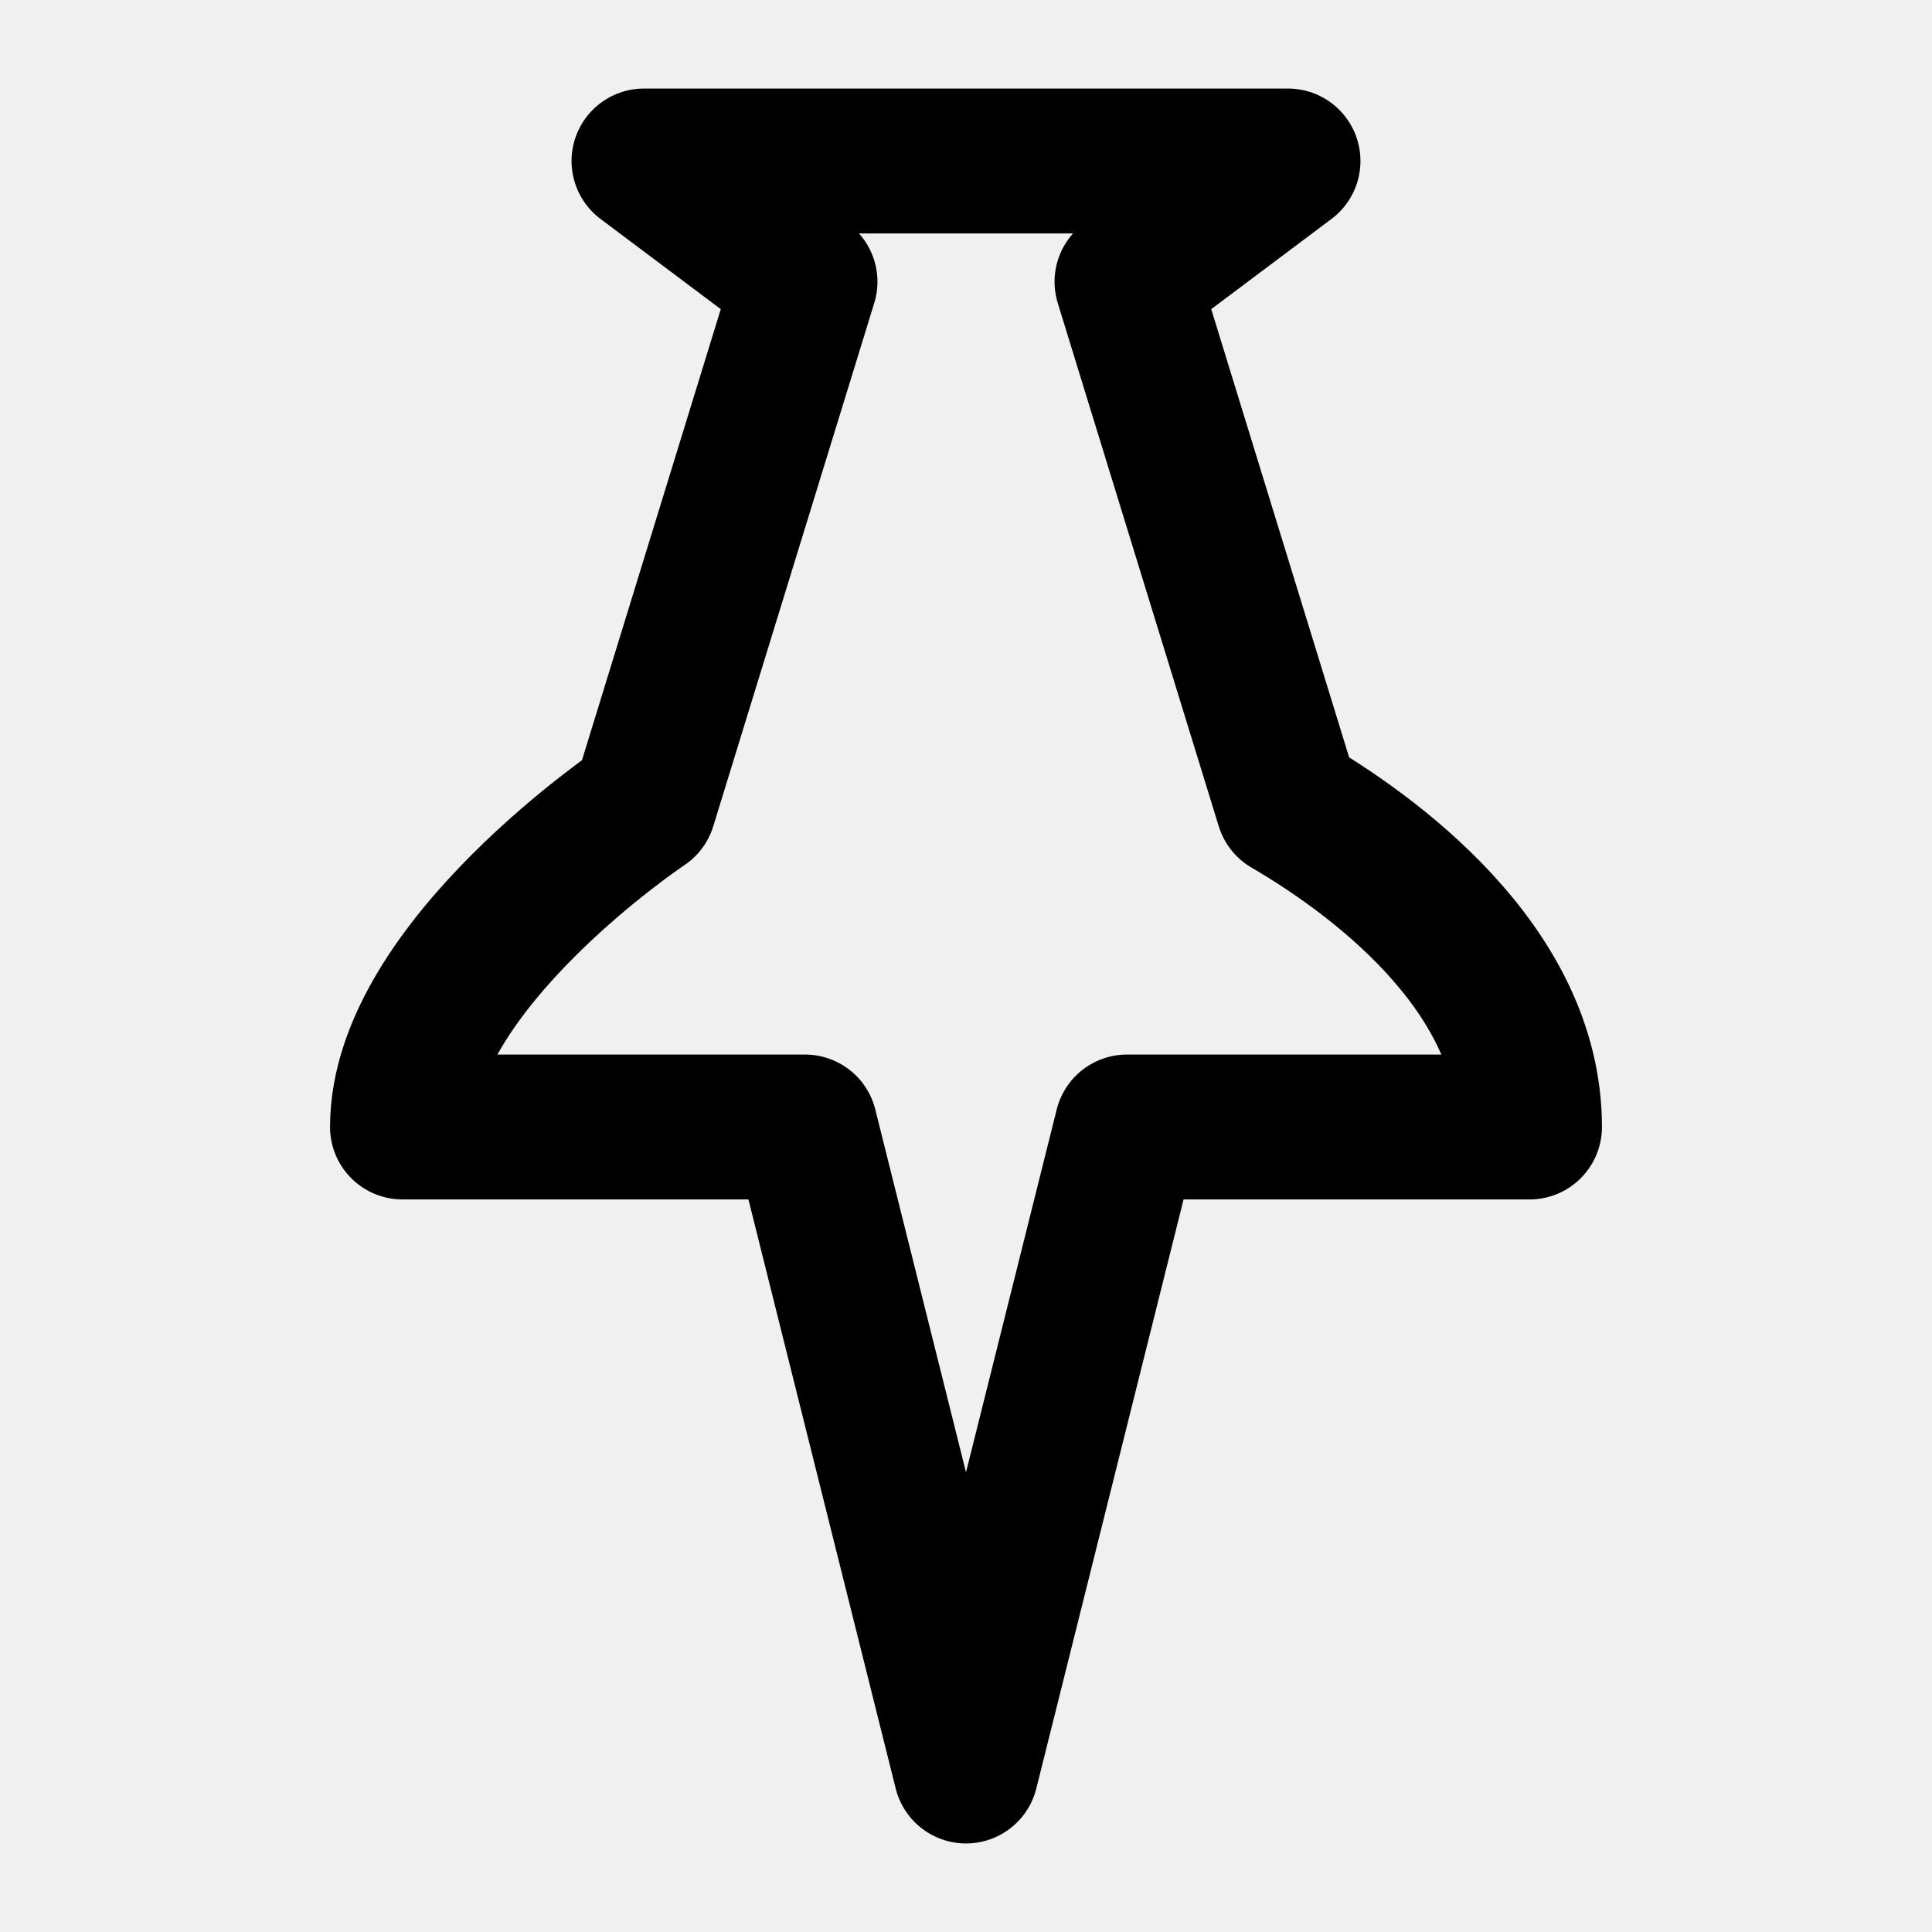
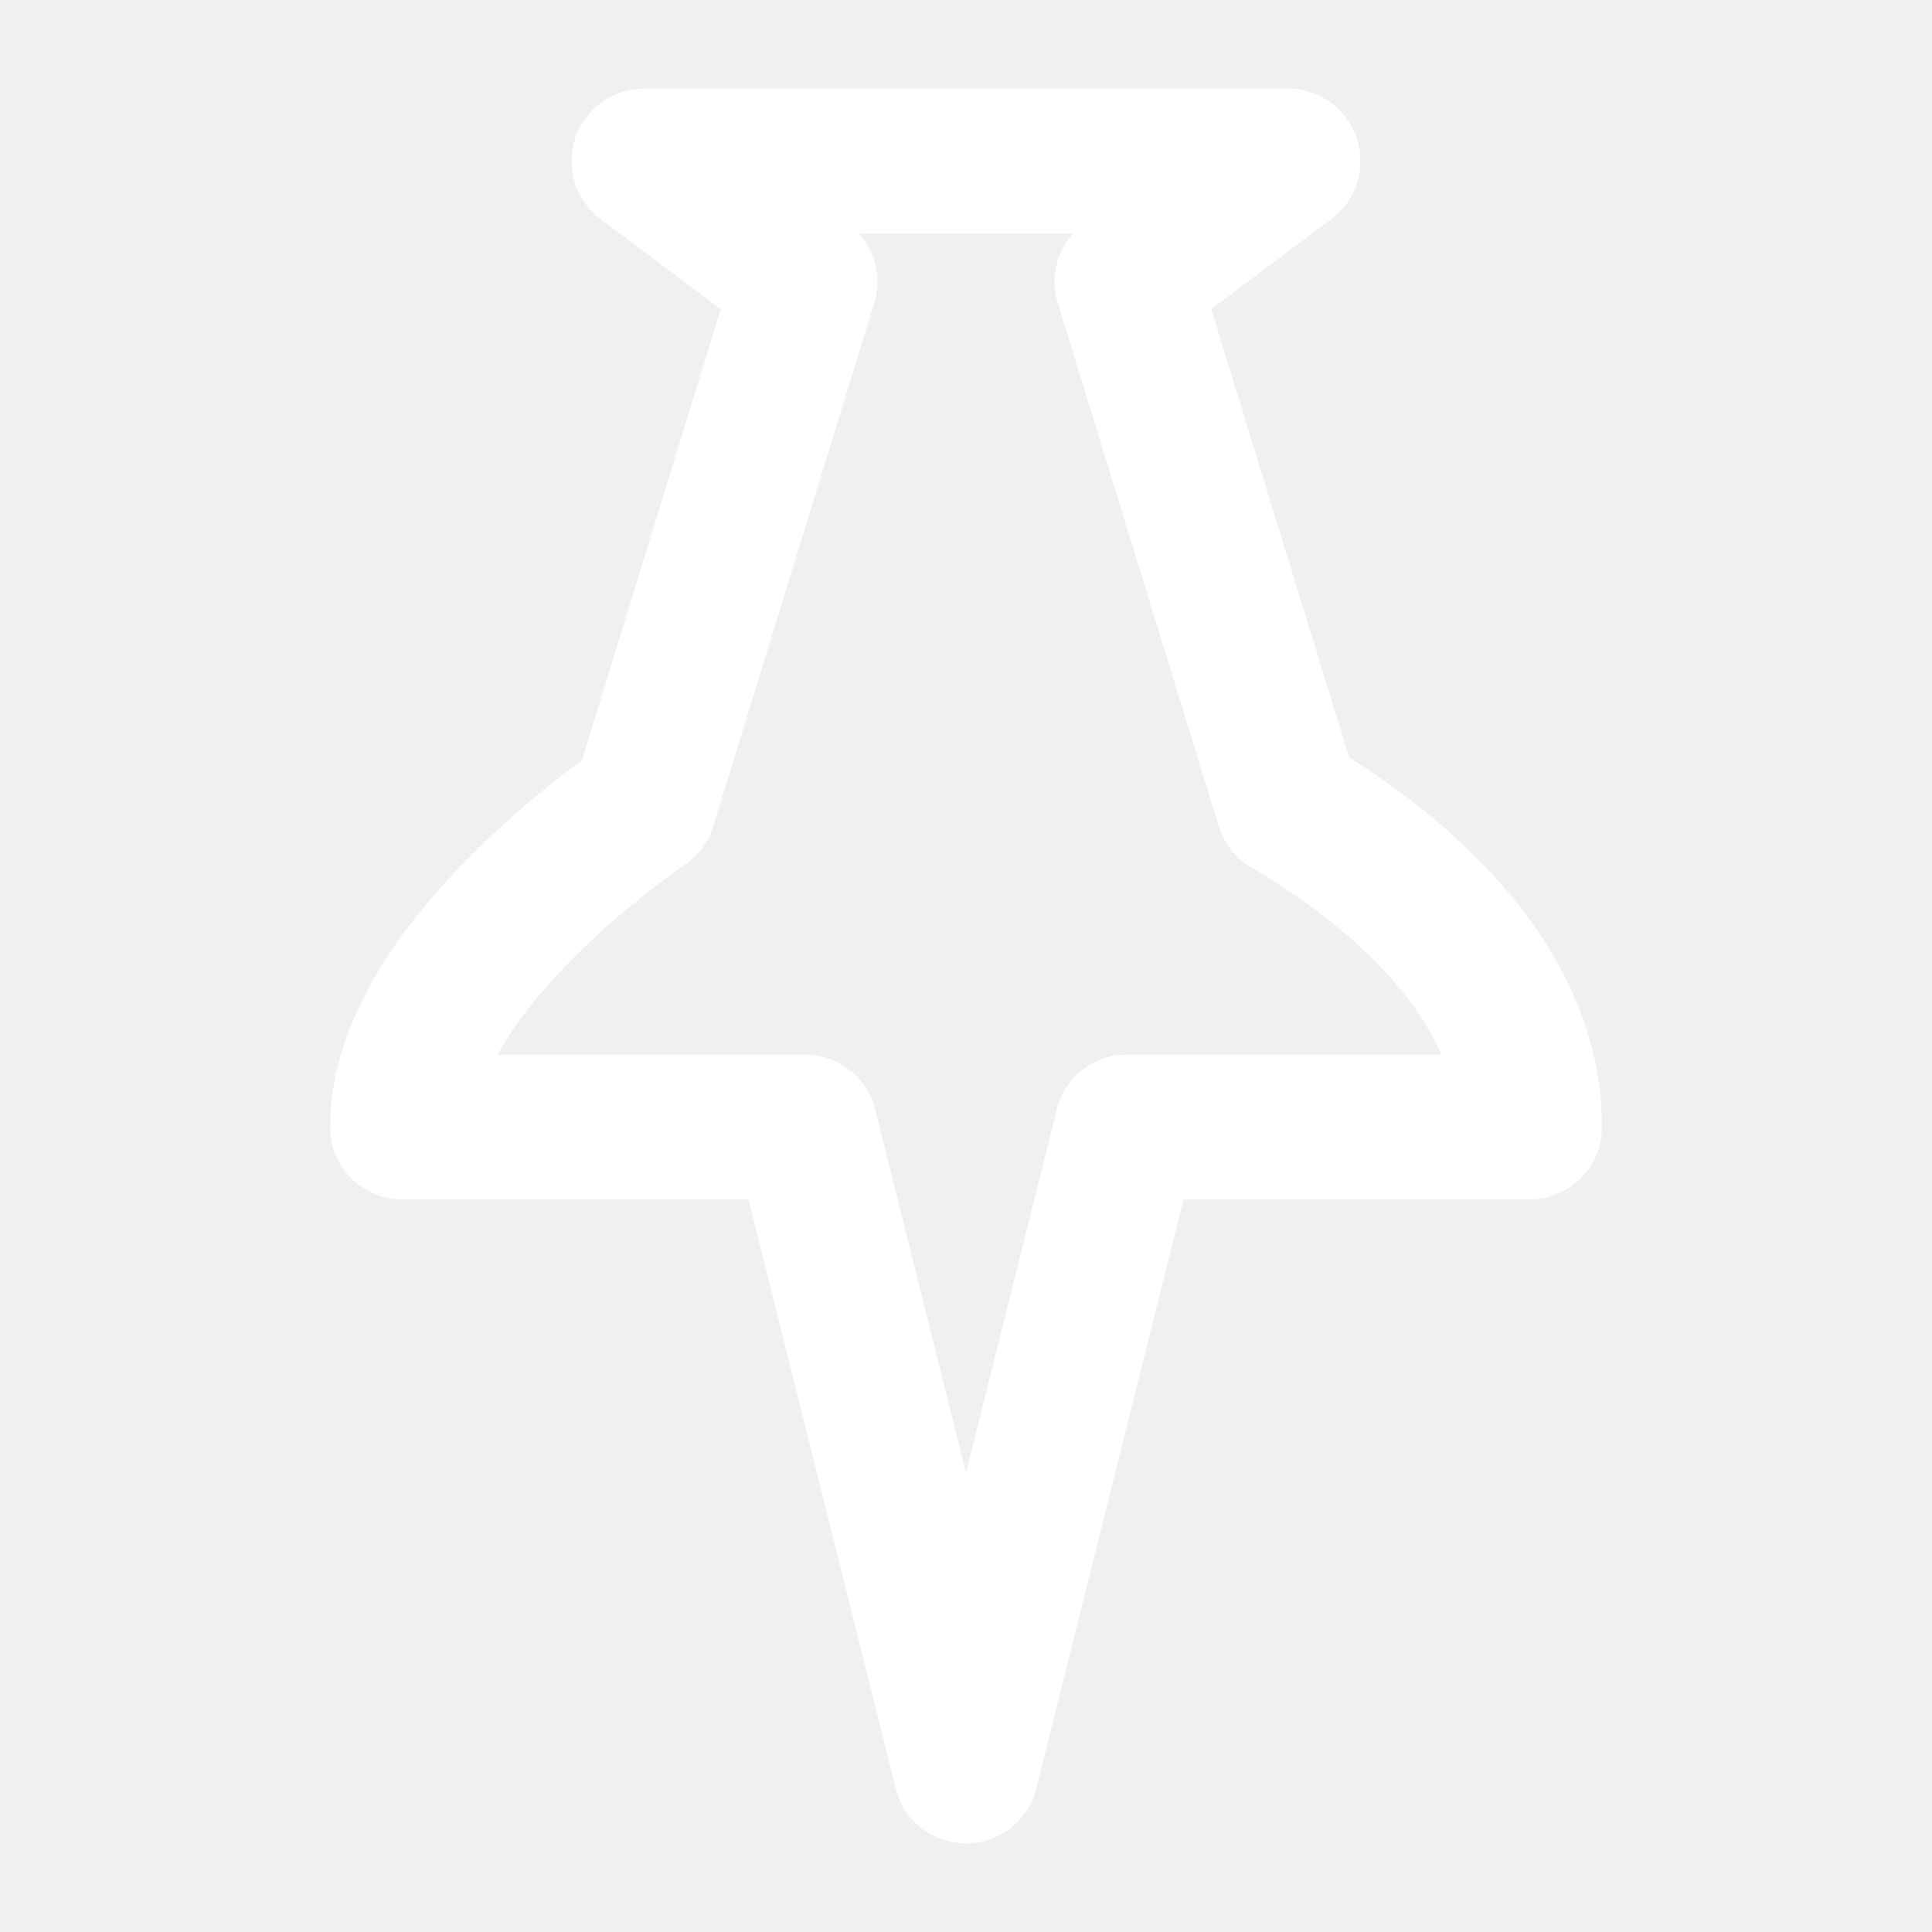
<svg xmlns="http://www.w3.org/2000/svg" width="48" height="48" viewBox="0 0 48 48" fill="none">
-   <path d="M32 4H16L20 7L16 20C16 20 10 24 10 28H20L24 44L28 28H38C38 24 34 21.167 32 20L28 7L32 4Z" fill="none" stroke="black" stroke-width="3.6" stroke-linecap="round" stroke-linejoin="round" />
+   <path d="M32 4H16L20 7L16 20C16 20 10 24 10 28H20L24 44L28 28H38C38 24 34 21.167 32 20L28 7L32 4Z" fill="none" stroke="#FFFFFF" stroke-width="3.6" stroke-linecap="round" stroke-linejoin="round" />
</svg>
